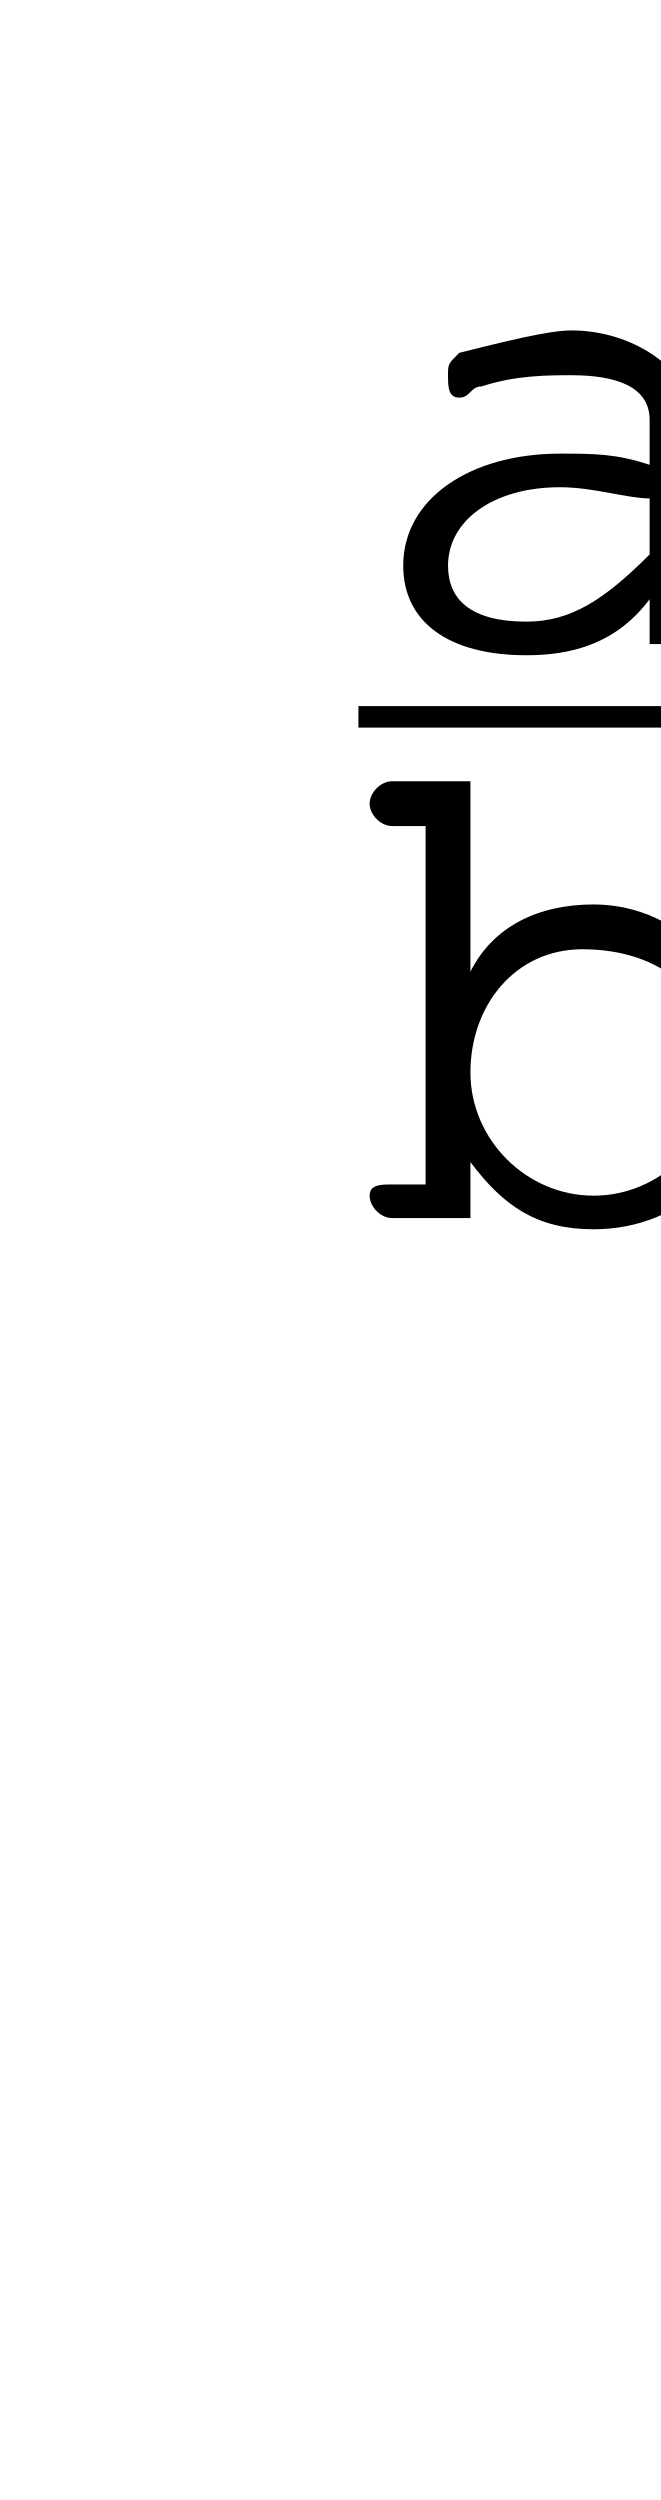
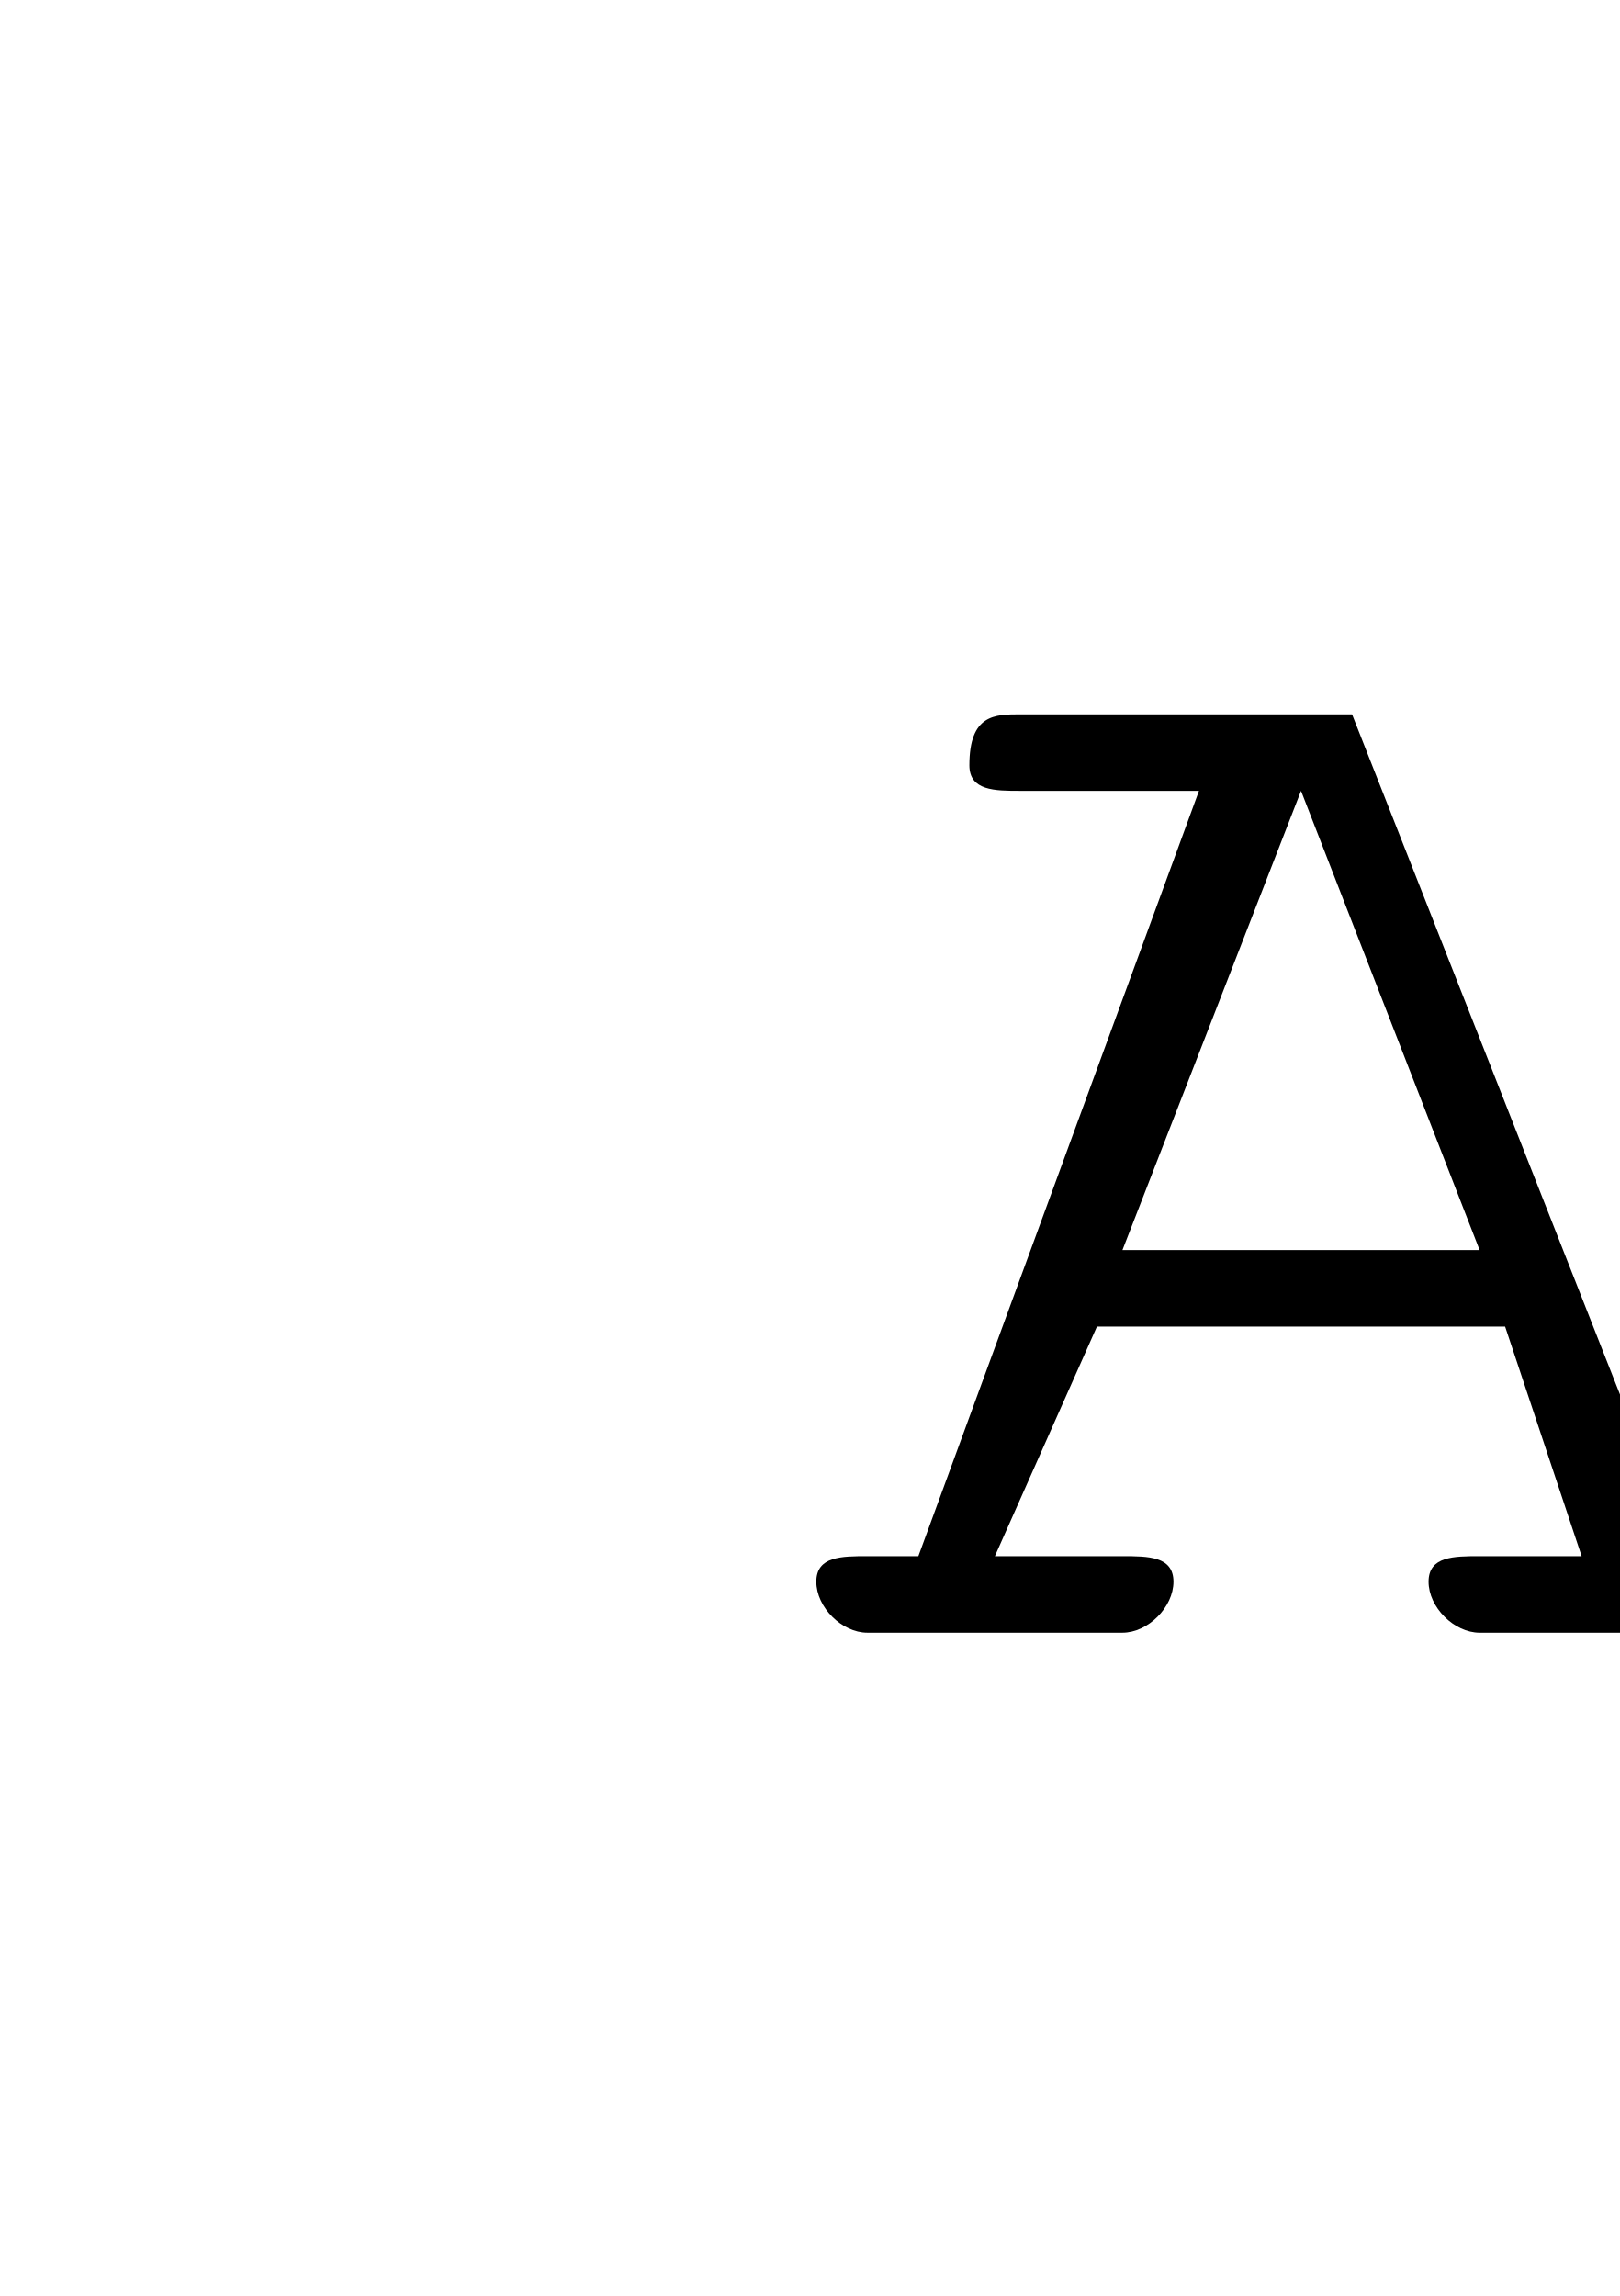
<svg xmlns="http://www.w3.org/2000/svg" version="1.1">
  <g transform="translate(0, 200) scale(200)" font-family="Courier">
-     <text x="0.5" y="0" font-size="2" transform="translate(0,1.3) scale(1,2.4)">(</text>
-     <text x="0.5" y="-0.1" font-size="1">a</text>
-     <line x1="0.5" y1="0" x2="1.1" y2="0" stroke-width="0.03" stroke="black" />
-     <text x="0.5" y="0.7" font-size="1">b</text>
+     <text x="0.5" y="0" font-size="1">A</text>
+     <text x="1.1" y="0.5" font-size="0.7">B</text>
+     <text x="1.1" y="-0.5" font-size="0.7">C</text>
  </g>
</svg>
